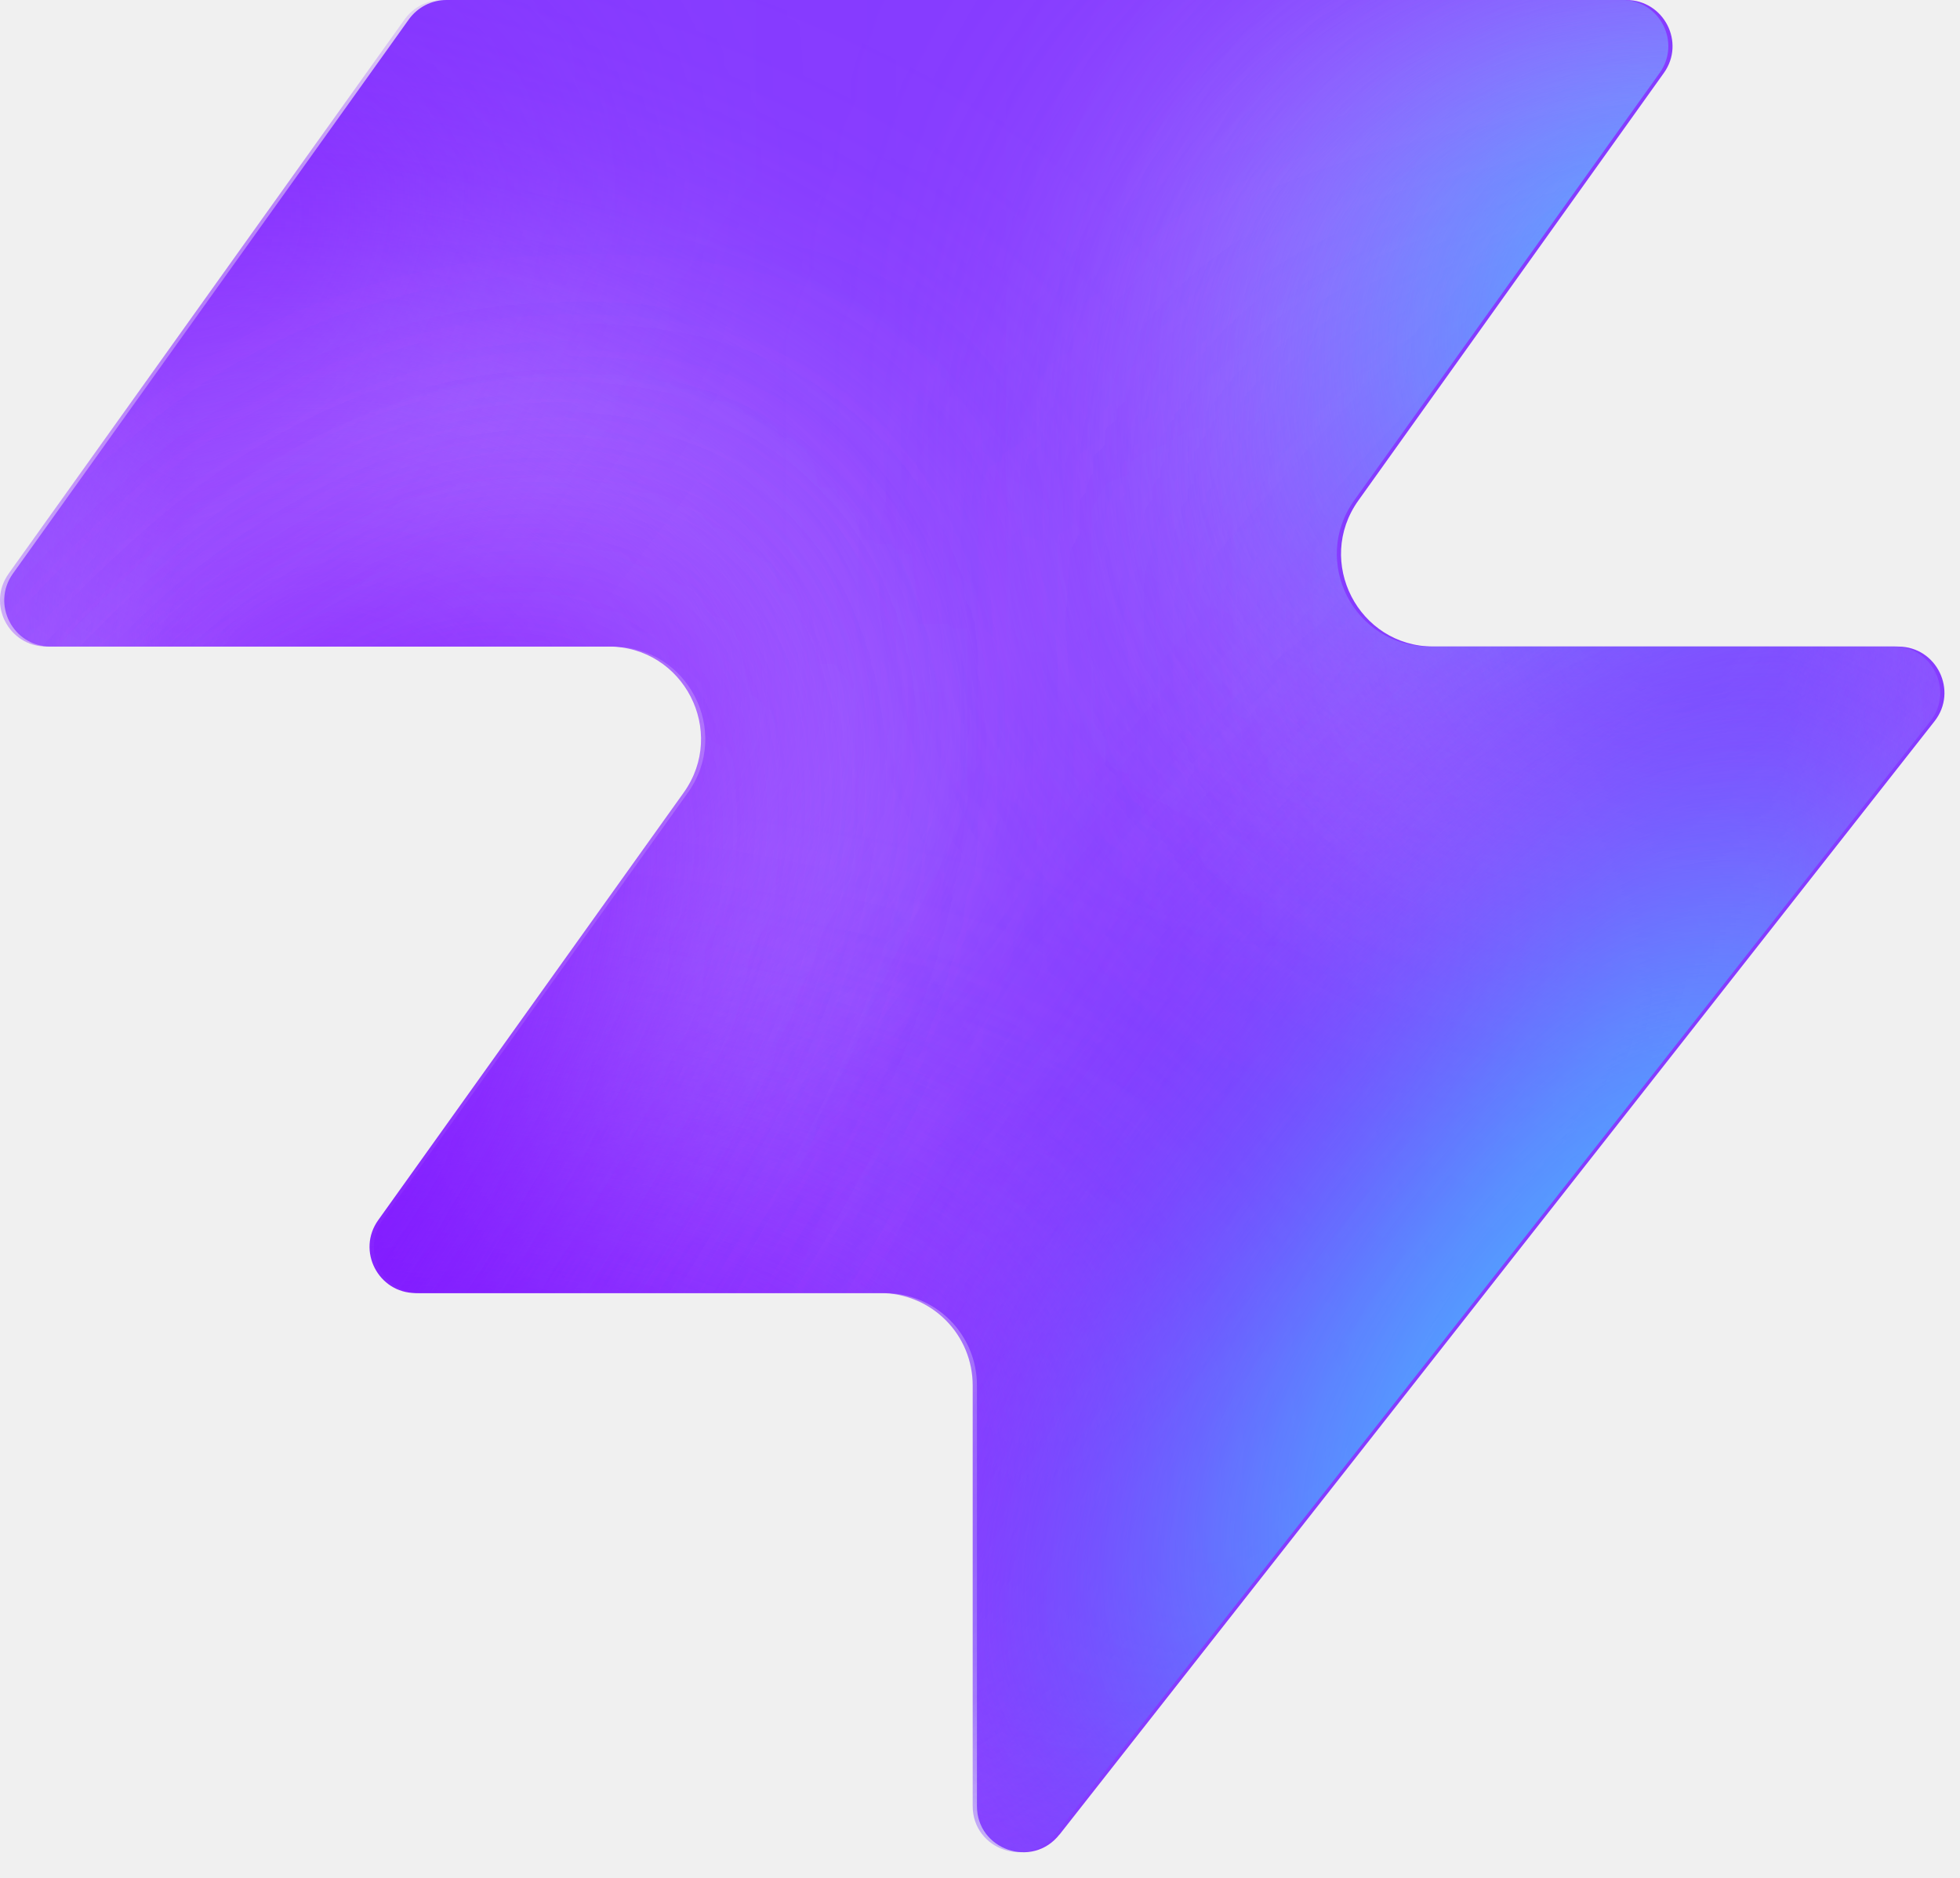
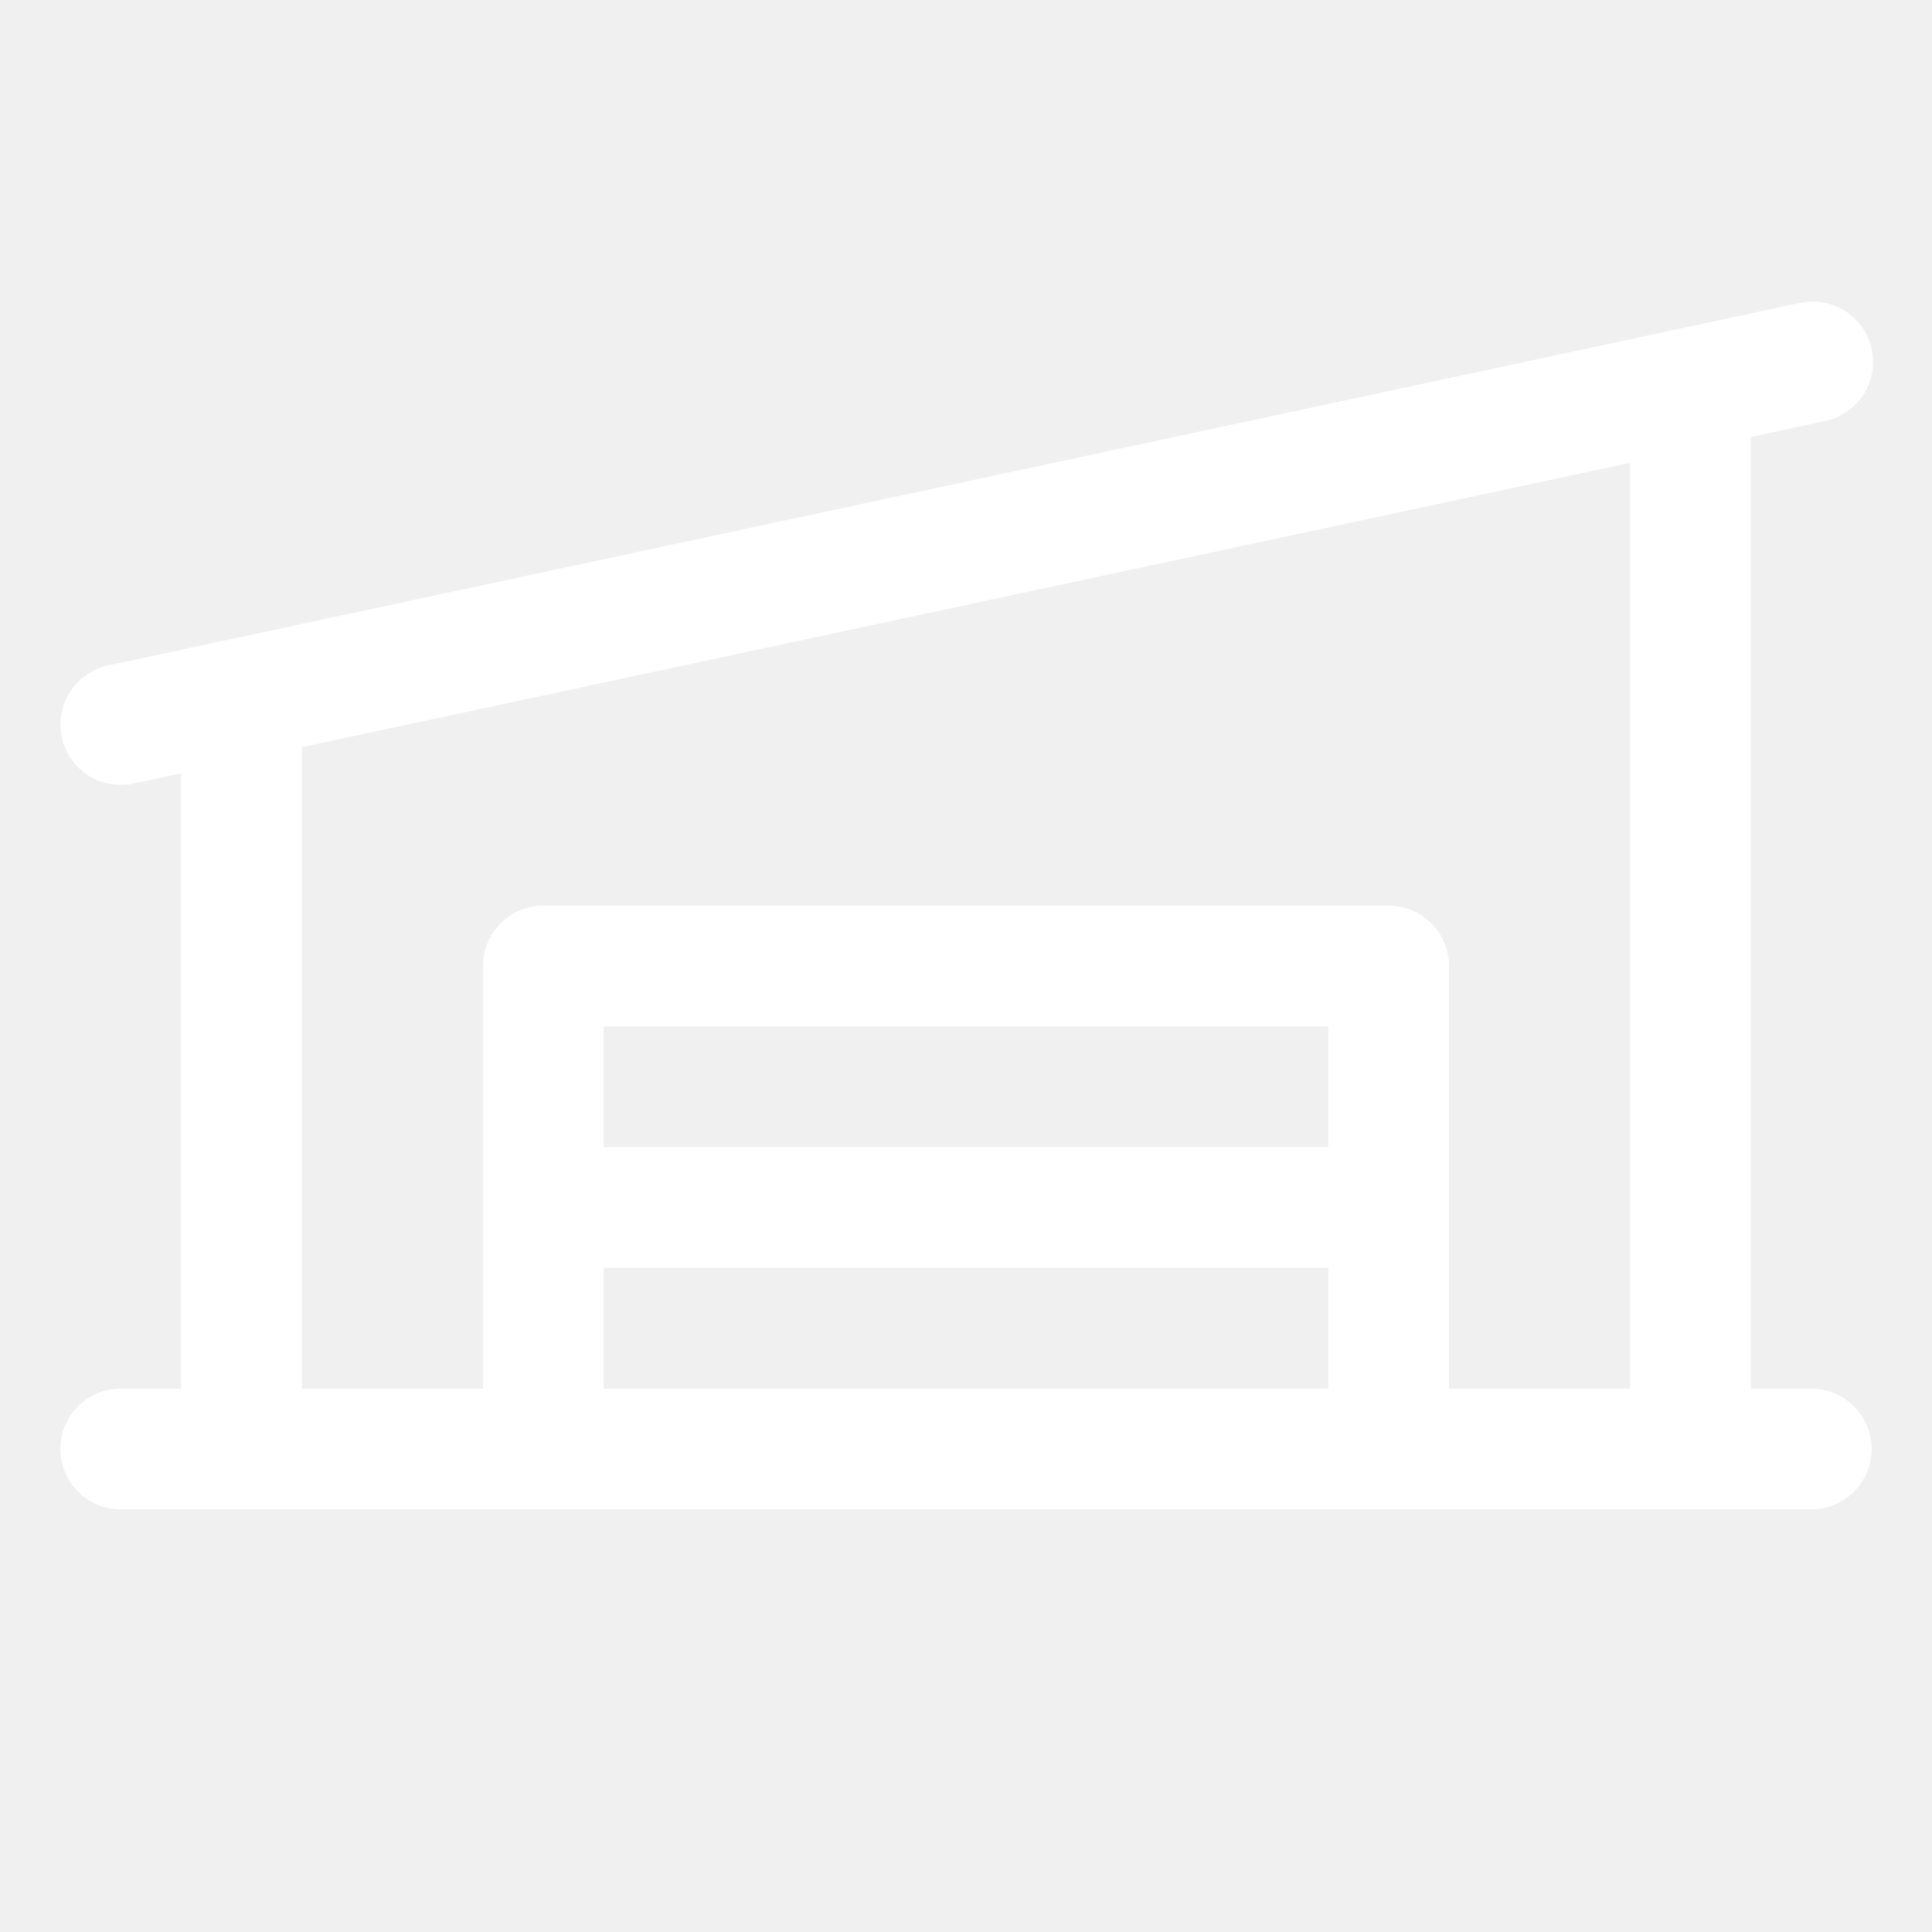
- <svg xmlns="http://www.w3.org/2000/svg" width="48" height="46" fill="none" viewBox="0 0 48 46">
-   <path fill="#863bff" d="M25.946 44.938c-.664.845-2.021.375-2.021-.698V33.937a2.26 2.26 0 0 0-2.262-2.262H10.287c-.92 0-1.456-1.04-.92-1.788l7.48-10.471c1.07-1.497 0-3.578-1.842-3.578H1.237c-.92 0-1.456-1.04-.92-1.788L10.013.474c.214-.297.556-.474.92-.474h28.894c.92 0 1.456 1.04.92 1.788l-7.48 10.471c-1.07 1.498 0 3.579 1.842 3.579h11.377c.943 0 1.473 1.088.89 1.83L25.947 44.94z" style="fill:#863bff;fill:color(display-p3 .525 .23 1);fill-opacity:1" />
-   <mask id="a" width="48" height="46" x="0" y="0" maskUnits="userSpaceOnUse" style="mask-type:alpha">
-     <path fill="#000" d="M25.842 44.938c-.664.844-2.021.375-2.021-.698V33.937a2.26 2.26 0 0 0-2.262-2.262H10.183c-.92 0-1.456-1.04-.92-1.788l7.48-10.471c1.07-1.498 0-3.579-1.842-3.579H1.133c-.92 0-1.456-1.04-.92-1.787L9.91.473c.214-.297.556-.474.92-.474h28.894c.92 0 1.456 1.04.92 1.788l-7.48 10.471c-1.07 1.498 0 3.578 1.842 3.578h11.377c.943 0 1.473 1.088.89 1.832L25.843 44.94z" style="fill:#000;fill-opacity:1" />
-   </mask>
-   <g mask="url(#a)">
-     <g filter="url(#b)">
-       <ellipse cx="5.508" cy="14.704" fill="#ede6ff" rx="5.508" ry="14.704" style="fill:#ede6ff;fill:color(display-p3 .927 .903 1);fill-opacity:1" transform="matrix(.00324 1 1 -.00324 -4.47 31.516)" />
-     </g>
-     <g filter="url(#c)">
-       <ellipse cx="10.399" cy="29.851" fill="#ede6ff" rx="10.399" ry="29.851" style="fill:#ede6ff;fill:color(display-p3 .927 .903 1);fill-opacity:1" transform="matrix(.00324 1 1 -.00324 -39.328 7.883)" />
-     </g>
-     <g filter="url(#d)">
-       <ellipse cx="5.508" cy="30.487" fill="#7e14ff" rx="5.508" ry="30.487" style="fill:#7e14ff;fill:color(display-p3 .492 .077 1);fill-opacity:1" transform="rotate(89.814 -25.913 -14.639)scale(1 -1)" />
-     </g>
-     <g filter="url(#e)">
-       <ellipse cx="5.508" cy="30.599" fill="#7e14ff" rx="5.508" ry="30.599" style="fill:#7e14ff;fill:color(display-p3 .492 .077 1);fill-opacity:1" transform="rotate(89.814 -32.644 -3.334)scale(1 -1)" />
-     </g>
-     <g filter="url(#f)">
-       <ellipse cx="5.508" cy="30.599" fill="#7e14ff" rx="5.508" ry="30.599" style="fill:#7e14ff;fill:color(display-p3 .492 .077 1);fill-opacity:1" transform="matrix(.00324 1 1 -.00324 -34.34 30.47)" />
-     </g>
-     <g filter="url(#g)">
-       <ellipse cx="14.072" cy="22.078" fill="#ede6ff" rx="14.072" ry="22.078" style="fill:#ede6ff;fill:color(display-p3 .927 .903 1);fill-opacity:1" transform="rotate(93.35 24.506 48.493)scale(-1 1)" />
-     </g>
-     <g filter="url(#h)">
-       <ellipse cx="3.47" cy="21.501" fill="#7e14ff" rx="3.47" ry="21.501" style="fill:#7e14ff;fill:color(display-p3 .492 .077 1);fill-opacity:1" transform="rotate(89.009 28.708 47.59)scale(-1 1)" />
-     </g>
-     <g filter="url(#i)">
-       <ellipse cx="3.47" cy="21.501" fill="#7e14ff" rx="3.47" ry="21.501" style="fill:#7e14ff;fill:color(display-p3 .492 .077 1);fill-opacity:1" transform="rotate(89.009 28.708 47.59)scale(-1 1)" />
-     </g>
-     <g filter="url(#j)">
-       <ellipse cx=".387" cy="8.972" fill="#7e14ff" rx="4.407" ry="29.108" style="fill:#7e14ff;fill:color(display-p3 .492 .077 1);fill-opacity:1" transform="rotate(39.51 .387 8.972)" />
-     </g>
-     <g filter="url(#k)">
-       <ellipse cx="47.523" cy="-6.092" fill="#7e14ff" rx="4.407" ry="29.108" style="fill:#7e14ff;fill:color(display-p3 .492 .077 1);fill-opacity:1" transform="rotate(37.892 47.523 -6.092)" />
-     </g>
-     <g filter="url(#l)">
-       <ellipse cx="41.412" cy="6.333" fill="#47bfff" rx="5.971" ry="9.665" style="fill:#47bfff;fill:color(display-p3 .28 .748 1);fill-opacity:1" transform="rotate(37.892 41.412 6.333)" />
-     </g>
-     <g filter="url(#m)">
-       <ellipse cx="-1.879" cy="38.332" fill="#7e14ff" rx="4.407" ry="29.108" style="fill:#7e14ff;fill:color(display-p3 .492 .077 1);fill-opacity:1" transform="rotate(37.892 -1.88 38.332)" />
-     </g>
-     <g filter="url(#n)">
-       <ellipse cx="-1.879" cy="38.332" fill="#7e14ff" rx="4.407" ry="29.108" style="fill:#7e14ff;fill:color(display-p3 .492 .077 1);fill-opacity:1" transform="rotate(37.892 -1.88 38.332)" />
-     </g>
-     <g filter="url(#o)">
-       <ellipse cx="35.651" cy="29.907" fill="#7e14ff" rx="4.407" ry="29.108" style="fill:#7e14ff;fill:color(display-p3 .492 .077 1);fill-opacity:1" transform="rotate(37.892 35.651 29.907)" />
-     </g>
-     <g filter="url(#p)">
-       <ellipse cx="38.418" cy="32.4" fill="#47bfff" rx="5.971" ry="15.297" style="fill:#47bfff;fill:color(display-p3 .28 .748 1);fill-opacity:1" transform="rotate(37.892 38.418 32.4)" />
-     </g>
-   </g>
-   <defs>
-     <filter id="b" width="60.045" height="41.654" x="-19.77" y="16.149" color-interpolation-filters="sRGB" filterUnits="userSpaceOnUse">
-       <feFlood flood-opacity="0" result="BackgroundImageFix" />
-       <feBlend in="SourceGraphic" in2="BackgroundImageFix" result="shape" />
-       <feGaussianBlur result="effect1_foregroundBlur_2002_17158" stdDeviation="7.659" />
-     </filter>
-     <filter id="c" width="90.34" height="51.437" x="-54.613" y="-7.533" color-interpolation-filters="sRGB" filterUnits="userSpaceOnUse">
-       <feFlood flood-opacity="0" result="BackgroundImageFix" />
-       <feBlend in="SourceGraphic" in2="BackgroundImageFix" result="shape" />
-       <feGaussianBlur result="effect1_foregroundBlur_2002_17158" stdDeviation="7.659" />
-     </filter>
-     <filter id="d" width="79.355" height="29.4" x="-49.64" y="2.03" color-interpolation-filters="sRGB" filterUnits="userSpaceOnUse">
-       <feFlood flood-opacity="0" result="BackgroundImageFix" />
-       <feBlend in="SourceGraphic" in2="BackgroundImageFix" result="shape" />
-       <feGaussianBlur result="effect1_foregroundBlur_2002_17158" stdDeviation="4.596" />
-     </filter>
-     <filter id="e" width="79.579" height="29.4" x="-45.045" y="20.029" color-interpolation-filters="sRGB" filterUnits="userSpaceOnUse">
-       <feFlood flood-opacity="0" result="BackgroundImageFix" />
-       <feBlend in="SourceGraphic" in2="BackgroundImageFix" result="shape" />
-       <feGaussianBlur result="effect1_foregroundBlur_2002_17158" stdDeviation="4.596" />
-     </filter>
-     <filter id="f" width="79.579" height="29.4" x="-43.513" y="21.178" color-interpolation-filters="sRGB" filterUnits="userSpaceOnUse">
-       <feFlood flood-opacity="0" result="BackgroundImageFix" />
-       <feBlend in="SourceGraphic" in2="BackgroundImageFix" result="shape" />
-       <feGaussianBlur result="effect1_foregroundBlur_2002_17158" stdDeviation="4.596" />
-     </filter>
-     <filter id="g" width="74.749" height="58.852" x="15.756" y="-17.901" color-interpolation-filters="sRGB" filterUnits="userSpaceOnUse">
-       <feFlood flood-opacity="0" result="BackgroundImageFix" />
-       <feBlend in="SourceGraphic" in2="BackgroundImageFix" result="shape" />
-       <feGaussianBlur result="effect1_foregroundBlur_2002_17158" stdDeviation="7.659" />
-     </filter>
-     <filter id="h" width="61.377" height="25.362" x="23.548" y="2.284" color-interpolation-filters="sRGB" filterUnits="userSpaceOnUse">
-       <feFlood flood-opacity="0" result="BackgroundImageFix" />
-       <feBlend in="SourceGraphic" in2="BackgroundImageFix" result="shape" />
-       <feGaussianBlur result="effect1_foregroundBlur_2002_17158" stdDeviation="4.596" />
-     </filter>
-     <filter id="i" width="61.377" height="25.362" x="23.548" y="2.284" color-interpolation-filters="sRGB" filterUnits="userSpaceOnUse">
-       <feFlood flood-opacity="0" result="BackgroundImageFix" />
-       <feBlend in="SourceGraphic" in2="BackgroundImageFix" result="shape" />
-       <feGaussianBlur result="effect1_foregroundBlur_2002_17158" stdDeviation="4.596" />
-     </filter>
-     <filter id="j" width="56.045" height="63.649" x="-27.636" y="-22.853" color-interpolation-filters="sRGB" filterUnits="userSpaceOnUse">
-       <feFlood flood-opacity="0" result="BackgroundImageFix" />
-       <feBlend in="SourceGraphic" in2="BackgroundImageFix" result="shape" />
-       <feGaussianBlur result="effect1_foregroundBlur_2002_17158" stdDeviation="4.596" />
-     </filter>
-     <filter id="k" width="54.814" height="64.646" x="20.116" y="-38.415" color-interpolation-filters="sRGB" filterUnits="userSpaceOnUse">
-       <feFlood flood-opacity="0" result="BackgroundImageFix" />
-       <feBlend in="SourceGraphic" in2="BackgroundImageFix" result="shape" />
-       <feGaussianBlur result="effect1_foregroundBlur_2002_17158" stdDeviation="4.596" />
-     </filter>
-     <filter id="l" width="33.541" height="35.313" x="24.641" y="-11.323" color-interpolation-filters="sRGB" filterUnits="userSpaceOnUse">
-       <feFlood flood-opacity="0" result="BackgroundImageFix" />
-       <feBlend in="SourceGraphic" in2="BackgroundImageFix" result="shape" />
-       <feGaussianBlur result="effect1_foregroundBlur_2002_17158" stdDeviation="4.596" />
-     </filter>
-     <filter id="m" width="54.814" height="64.646" x="-29.286" y="6.009" color-interpolation-filters="sRGB" filterUnits="userSpaceOnUse">
-       <feFlood flood-opacity="0" result="BackgroundImageFix" />
-       <feBlend in="SourceGraphic" in2="BackgroundImageFix" result="shape" />
-       <feGaussianBlur result="effect1_foregroundBlur_2002_17158" stdDeviation="4.596" />
-     </filter>
-     <filter id="n" width="54.814" height="64.646" x="-29.286" y="6.009" color-interpolation-filters="sRGB" filterUnits="userSpaceOnUse">
-       <feFlood flood-opacity="0" result="BackgroundImageFix" />
-       <feBlend in="SourceGraphic" in2="BackgroundImageFix" result="shape" />
-       <feGaussianBlur result="effect1_foregroundBlur_2002_17158" stdDeviation="4.596" />
-     </filter>
-     <filter id="o" width="54.814" height="64.646" x="8.244" y="-2.416" color-interpolation-filters="sRGB" filterUnits="userSpaceOnUse">
-       <feFlood flood-opacity="0" result="BackgroundImageFix" />
-       <feBlend in="SourceGraphic" in2="BackgroundImageFix" result="shape" />
-       <feGaussianBlur result="effect1_foregroundBlur_2002_17158" stdDeviation="4.596" />
-     </filter>
-     <filter id="p" width="39.409" height="43.623" x="18.713" y="10.588" color-interpolation-filters="sRGB" filterUnits="userSpaceOnUse">
-       <feFlood flood-opacity="0" result="BackgroundImageFix" />
-       <feBlend in="SourceGraphic" in2="BackgroundImageFix" result="shape" />
-       <feGaussianBlur result="effect1_foregroundBlur_2002_17158" stdDeviation="4.596" />
-     </filter>
-   </defs>
+ <svg xmlns="http://www.w3.org/2000/svg" viewBox="0 0 256 256" width="100%" height="100%">
+   <path fill="#FFFFFF" d="M240,184h-8V57.9l9.67-2.08a8,8,0,1,0-3.35-15.64l-224,48A8,8,0,0,0,16,104a8.16,8.16,0,0,0,1.69-.18L24,102.47V184H16a8,8,0,0,0,0,16H240a8,8,0,0,0,0-16ZM40,99,216,61.33V184H192V128a8,8,0,0,0-8-8H72a8,8,0,0,0-8,8v56H40Zm136,53H80V136h96ZM80,168h96v16H80Z" />
</svg>
